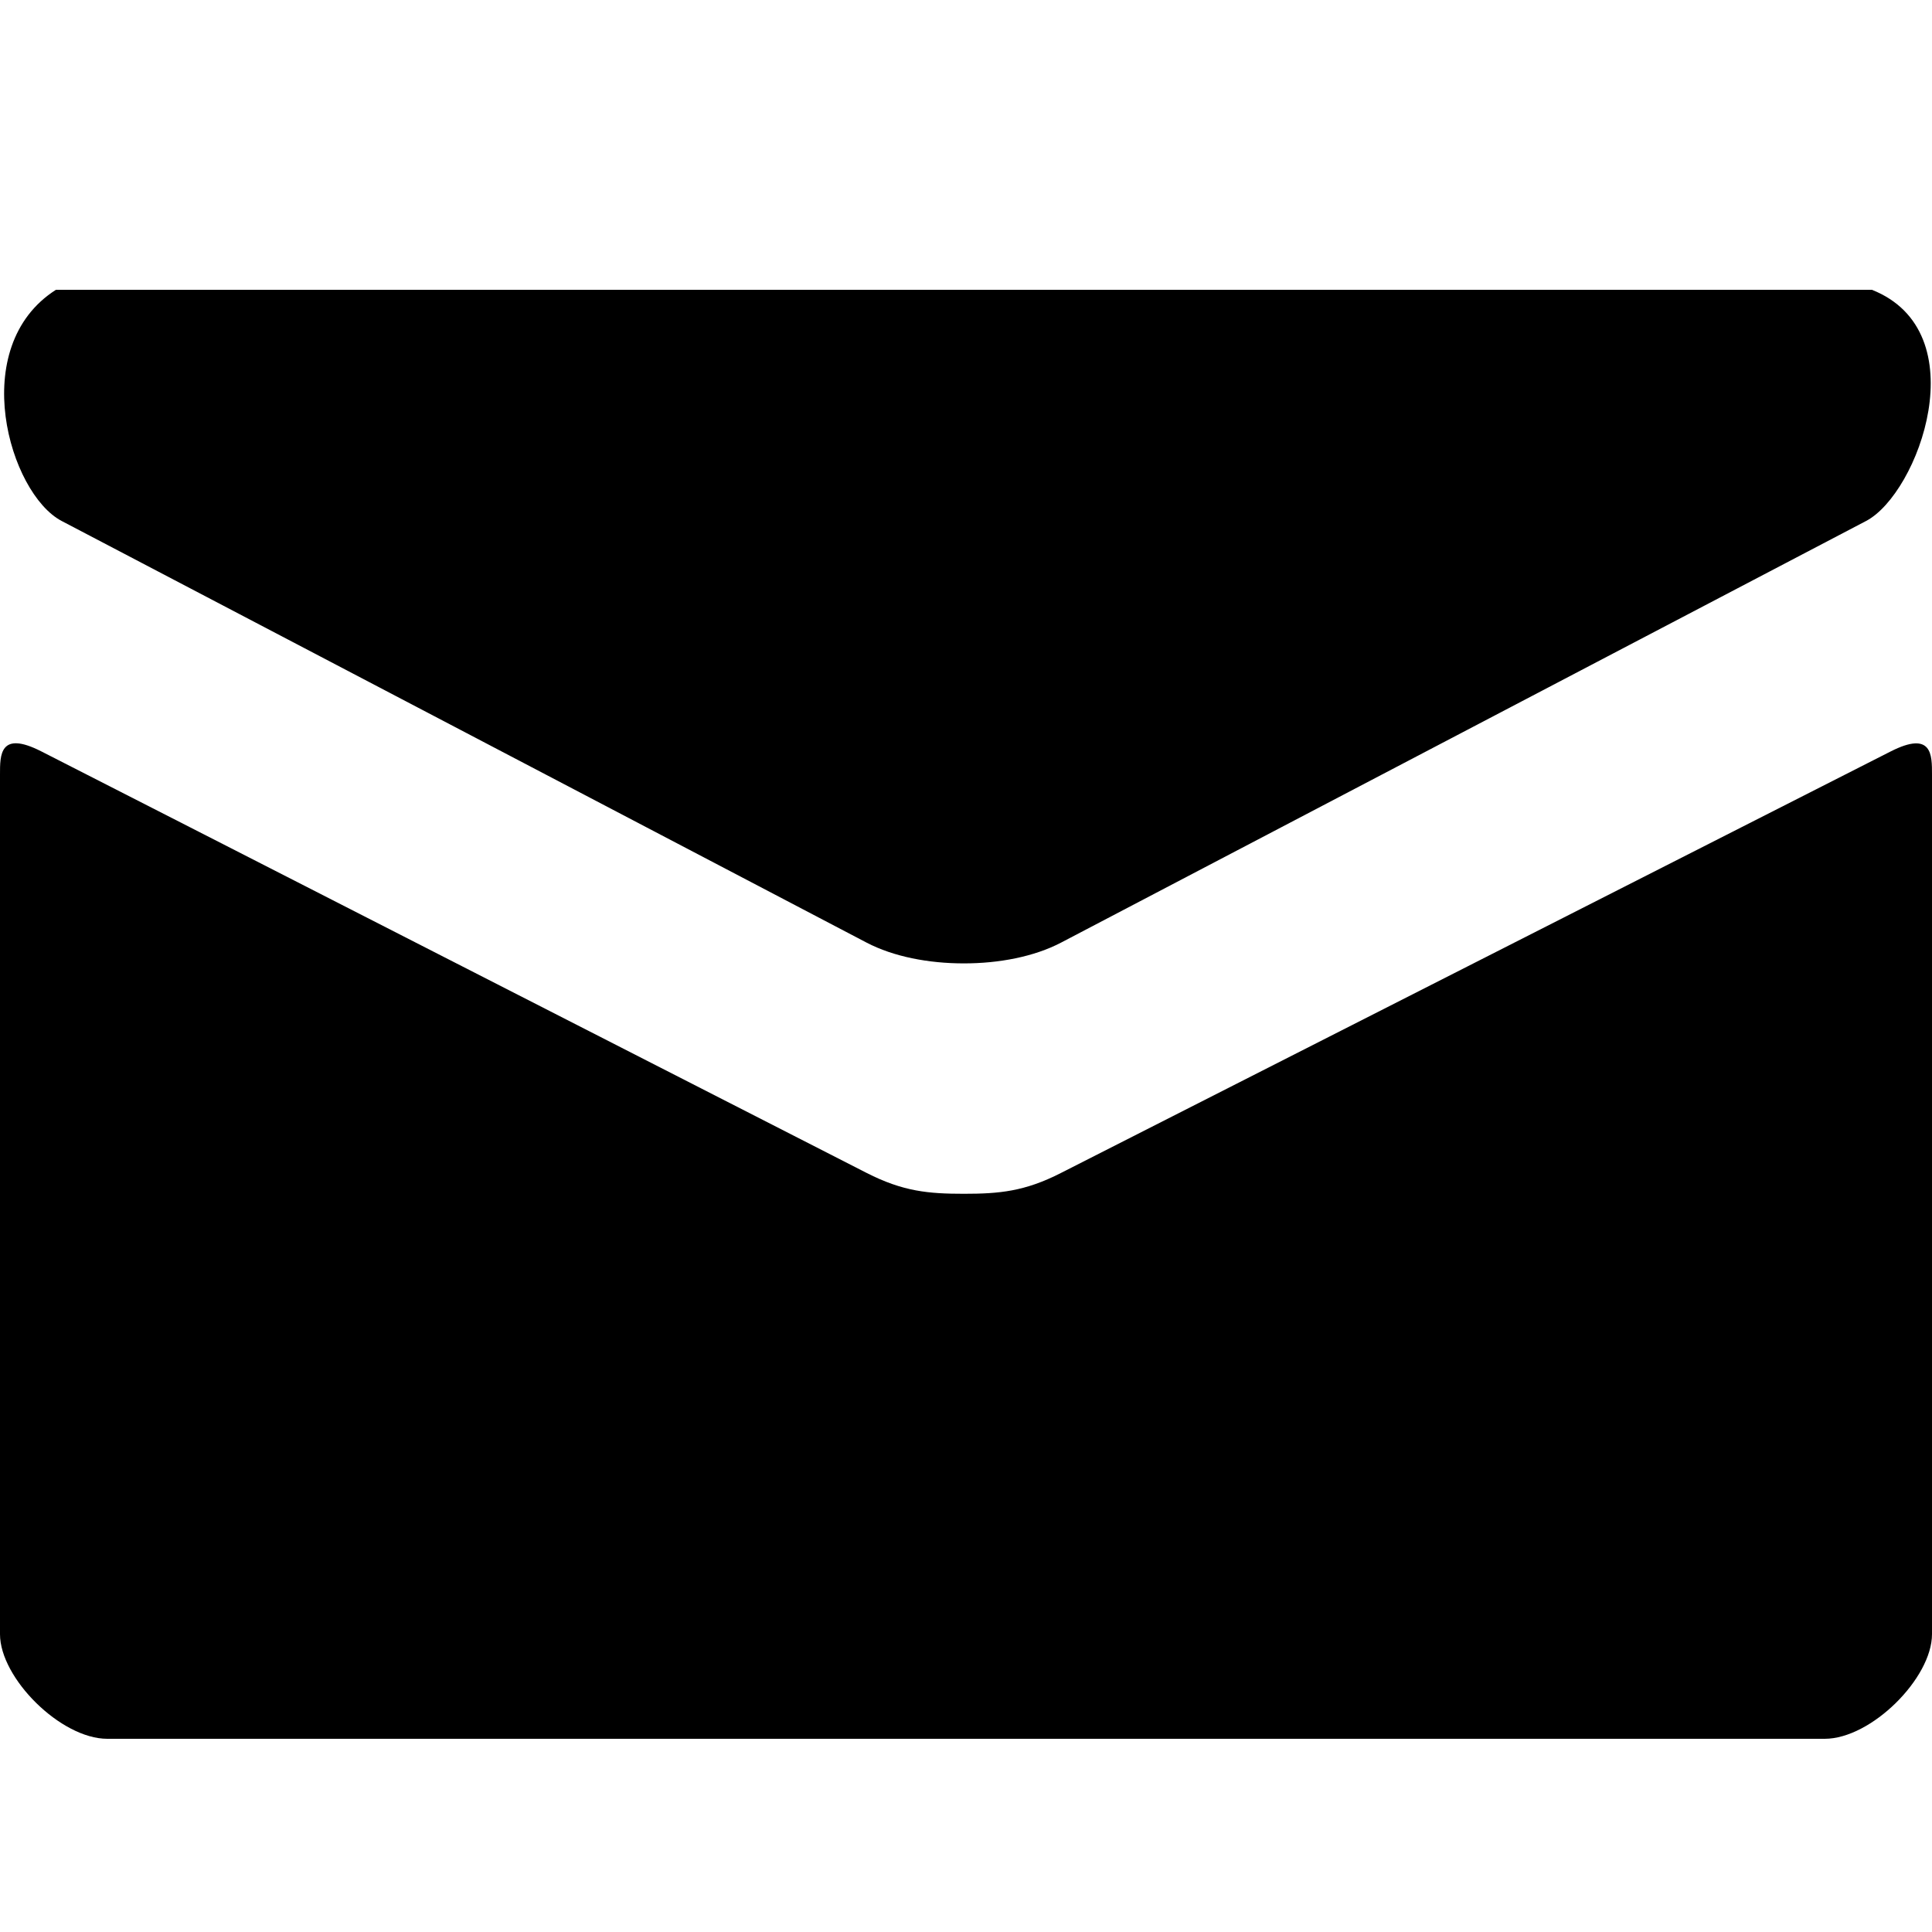
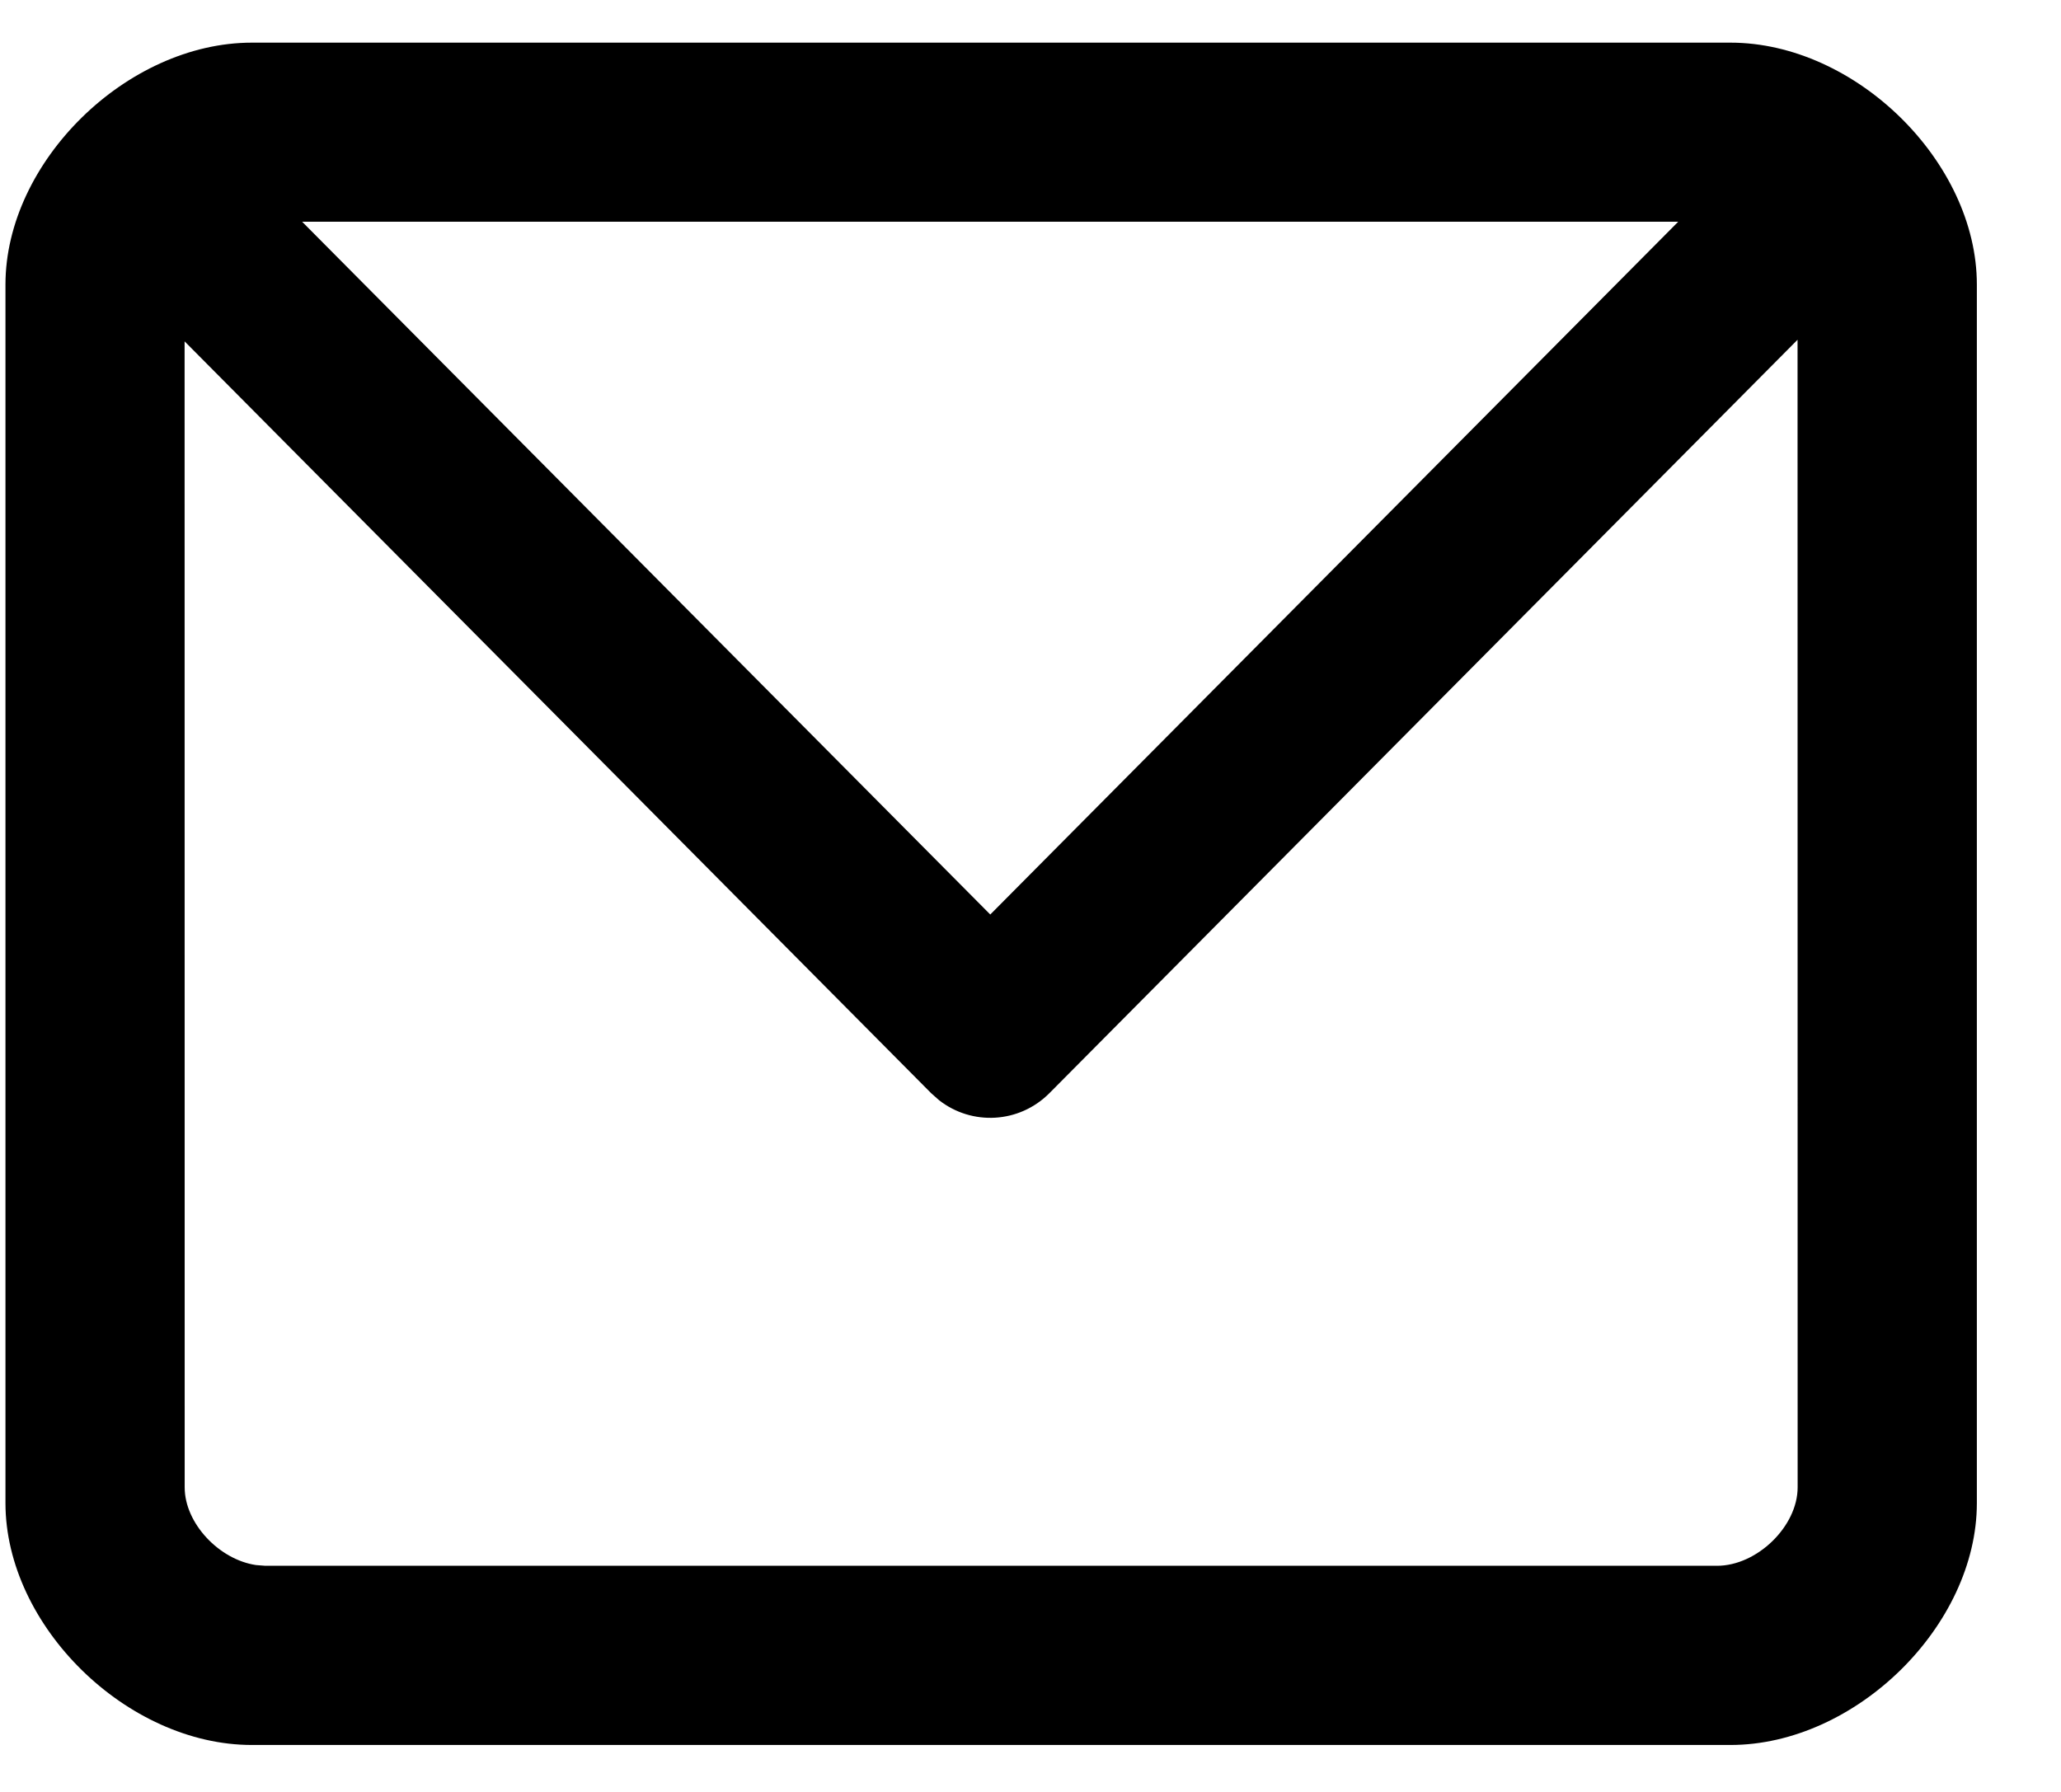
- <svg xmlns="http://www.w3.org/2000/svg" width="20" height="20" viewBox="0 0 20 20">
-   <path d="M0.638,5.393 C1.18,5.677 8.691,9.612 8.971,9.758 C9.251,9.904 9.613,9.973 9.978,9.973 C10.342,9.973 10.704,9.904 10.984,9.758 C11.264,9.612 18.776,5.677 19.318,5.393 C19.861,5.108 20.474,3.435 19.378,3 L0.579,3 C-0.347,3.59 0.096,5.108 0.638,5.393 Z M19.57,7.78 C18.953,8.093 11.362,11.95 10.984,12.142 C10.607,12.335 10.342,12.358 9.978,12.358 C9.613,12.358 9.349,12.335 8.971,12.142 C8.593,11.95 1.046,8.092 0.429,7.779 C-0.004,7.558 9.11517064e-07,7.817 9.11517064e-07,8.016 C9.11517064e-07,8.215 9.11517077e-07,16.917 9.11517077e-07,16.917 C9.11517077e-07,17.372 0.629,18 1.111,18 L18.889,18 C19.371,18 20,17.372 20,16.917 C20,16.917 20,8.216 20,8.017 C20,7.818 20.004,7.559 19.57,7.78 Z" />
+ <svg xmlns="http://www.w3.org/2000/svg" width="23" height="20" viewBox="0 0 23 20">
+   <path d="M98.311,116.476 C99.707,116.476 101.061,117.806 101.061,119.176 L101.061,119.176 L101.061,132.776 C101.061,134.146 99.707,135.476 98.311,135.476 L98.311,135.476 L81.811,135.476 C80.415,135.476 79.061,134.146 79.061,132.776 L79.061,132.776 L79.061,119.176 C79.061,117.806 80.415,116.476 81.811,116.476 L81.811,116.476 Z M99.06,119.792 L90.711,128.201 C90.374,128.54 89.845,128.566 89.479,128.279 L89.391,128.201 L81.06,119.81 L81.061,132.601 C81.061,133.002 81.446,133.408 81.858,133.468 L81.961,133.476 L98.161,133.476 C98.609,133.476 99.061,133.035 99.061,132.601 L99.061,132.601 L99.06,119.792 Z M97.728,118.475 L82.372,118.475 L90.051,126.207 L97.728,118.475 Z" transform="translate(-79 -116)" />
</svg>
